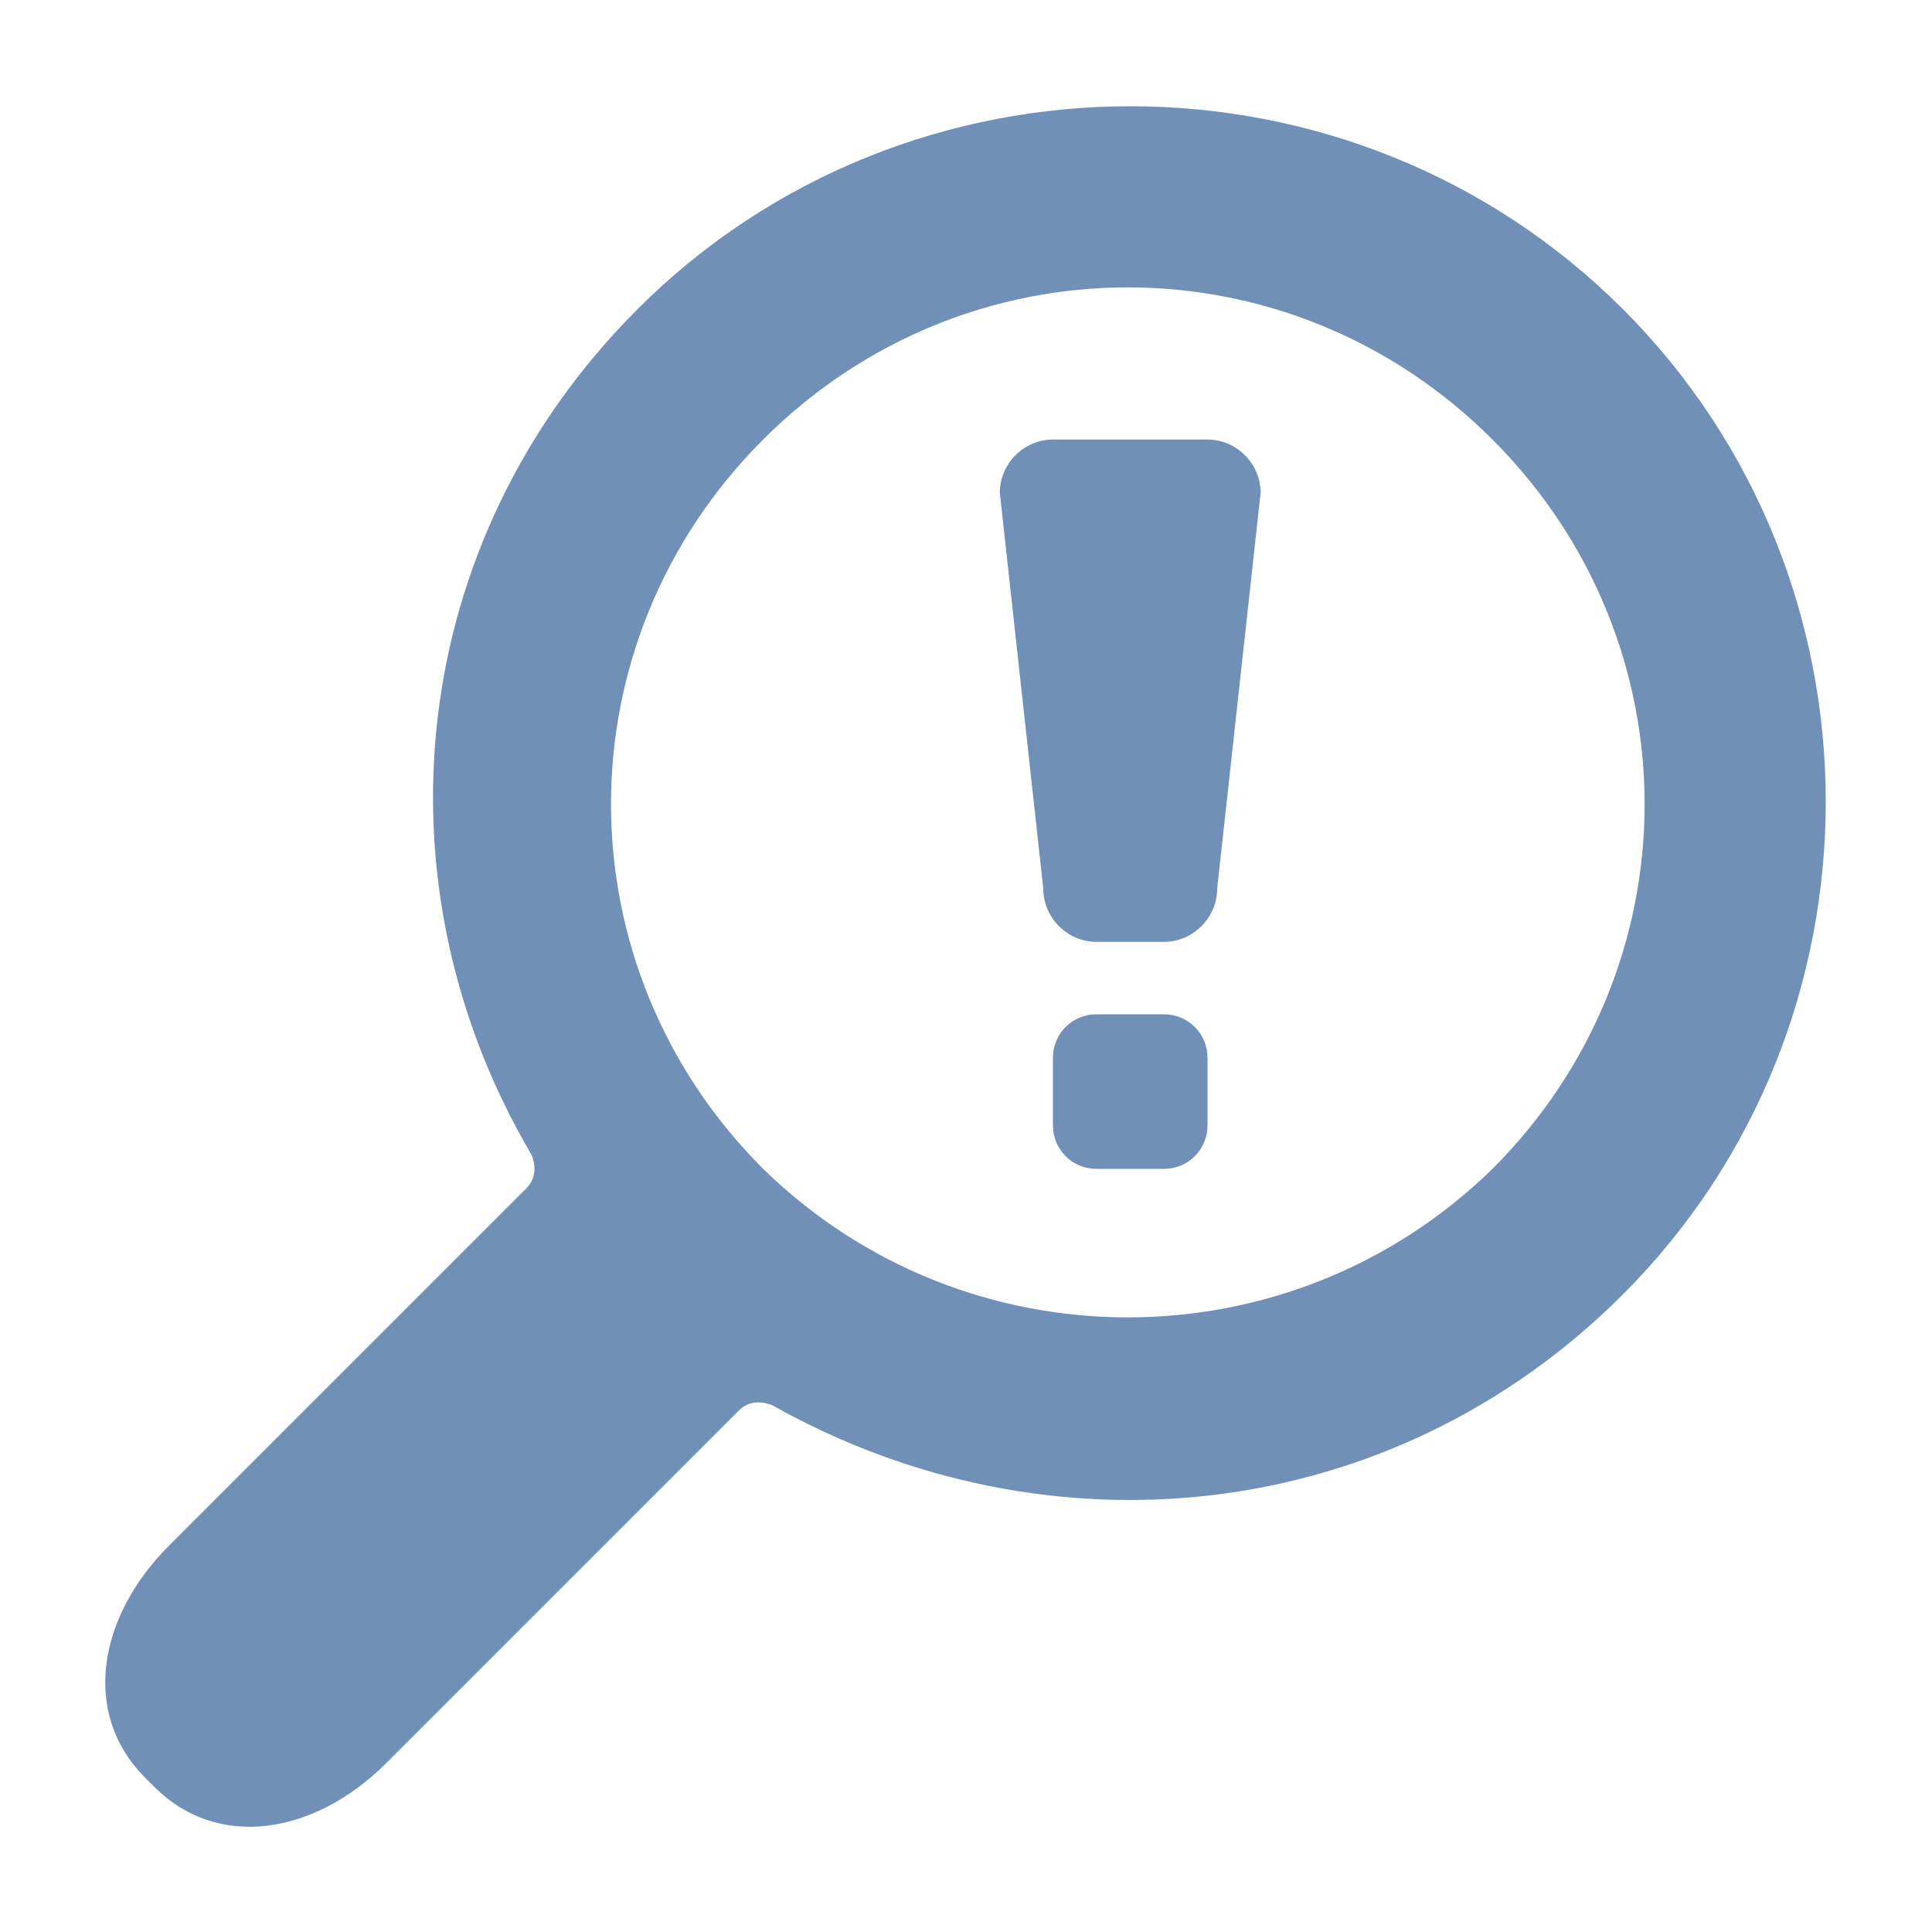
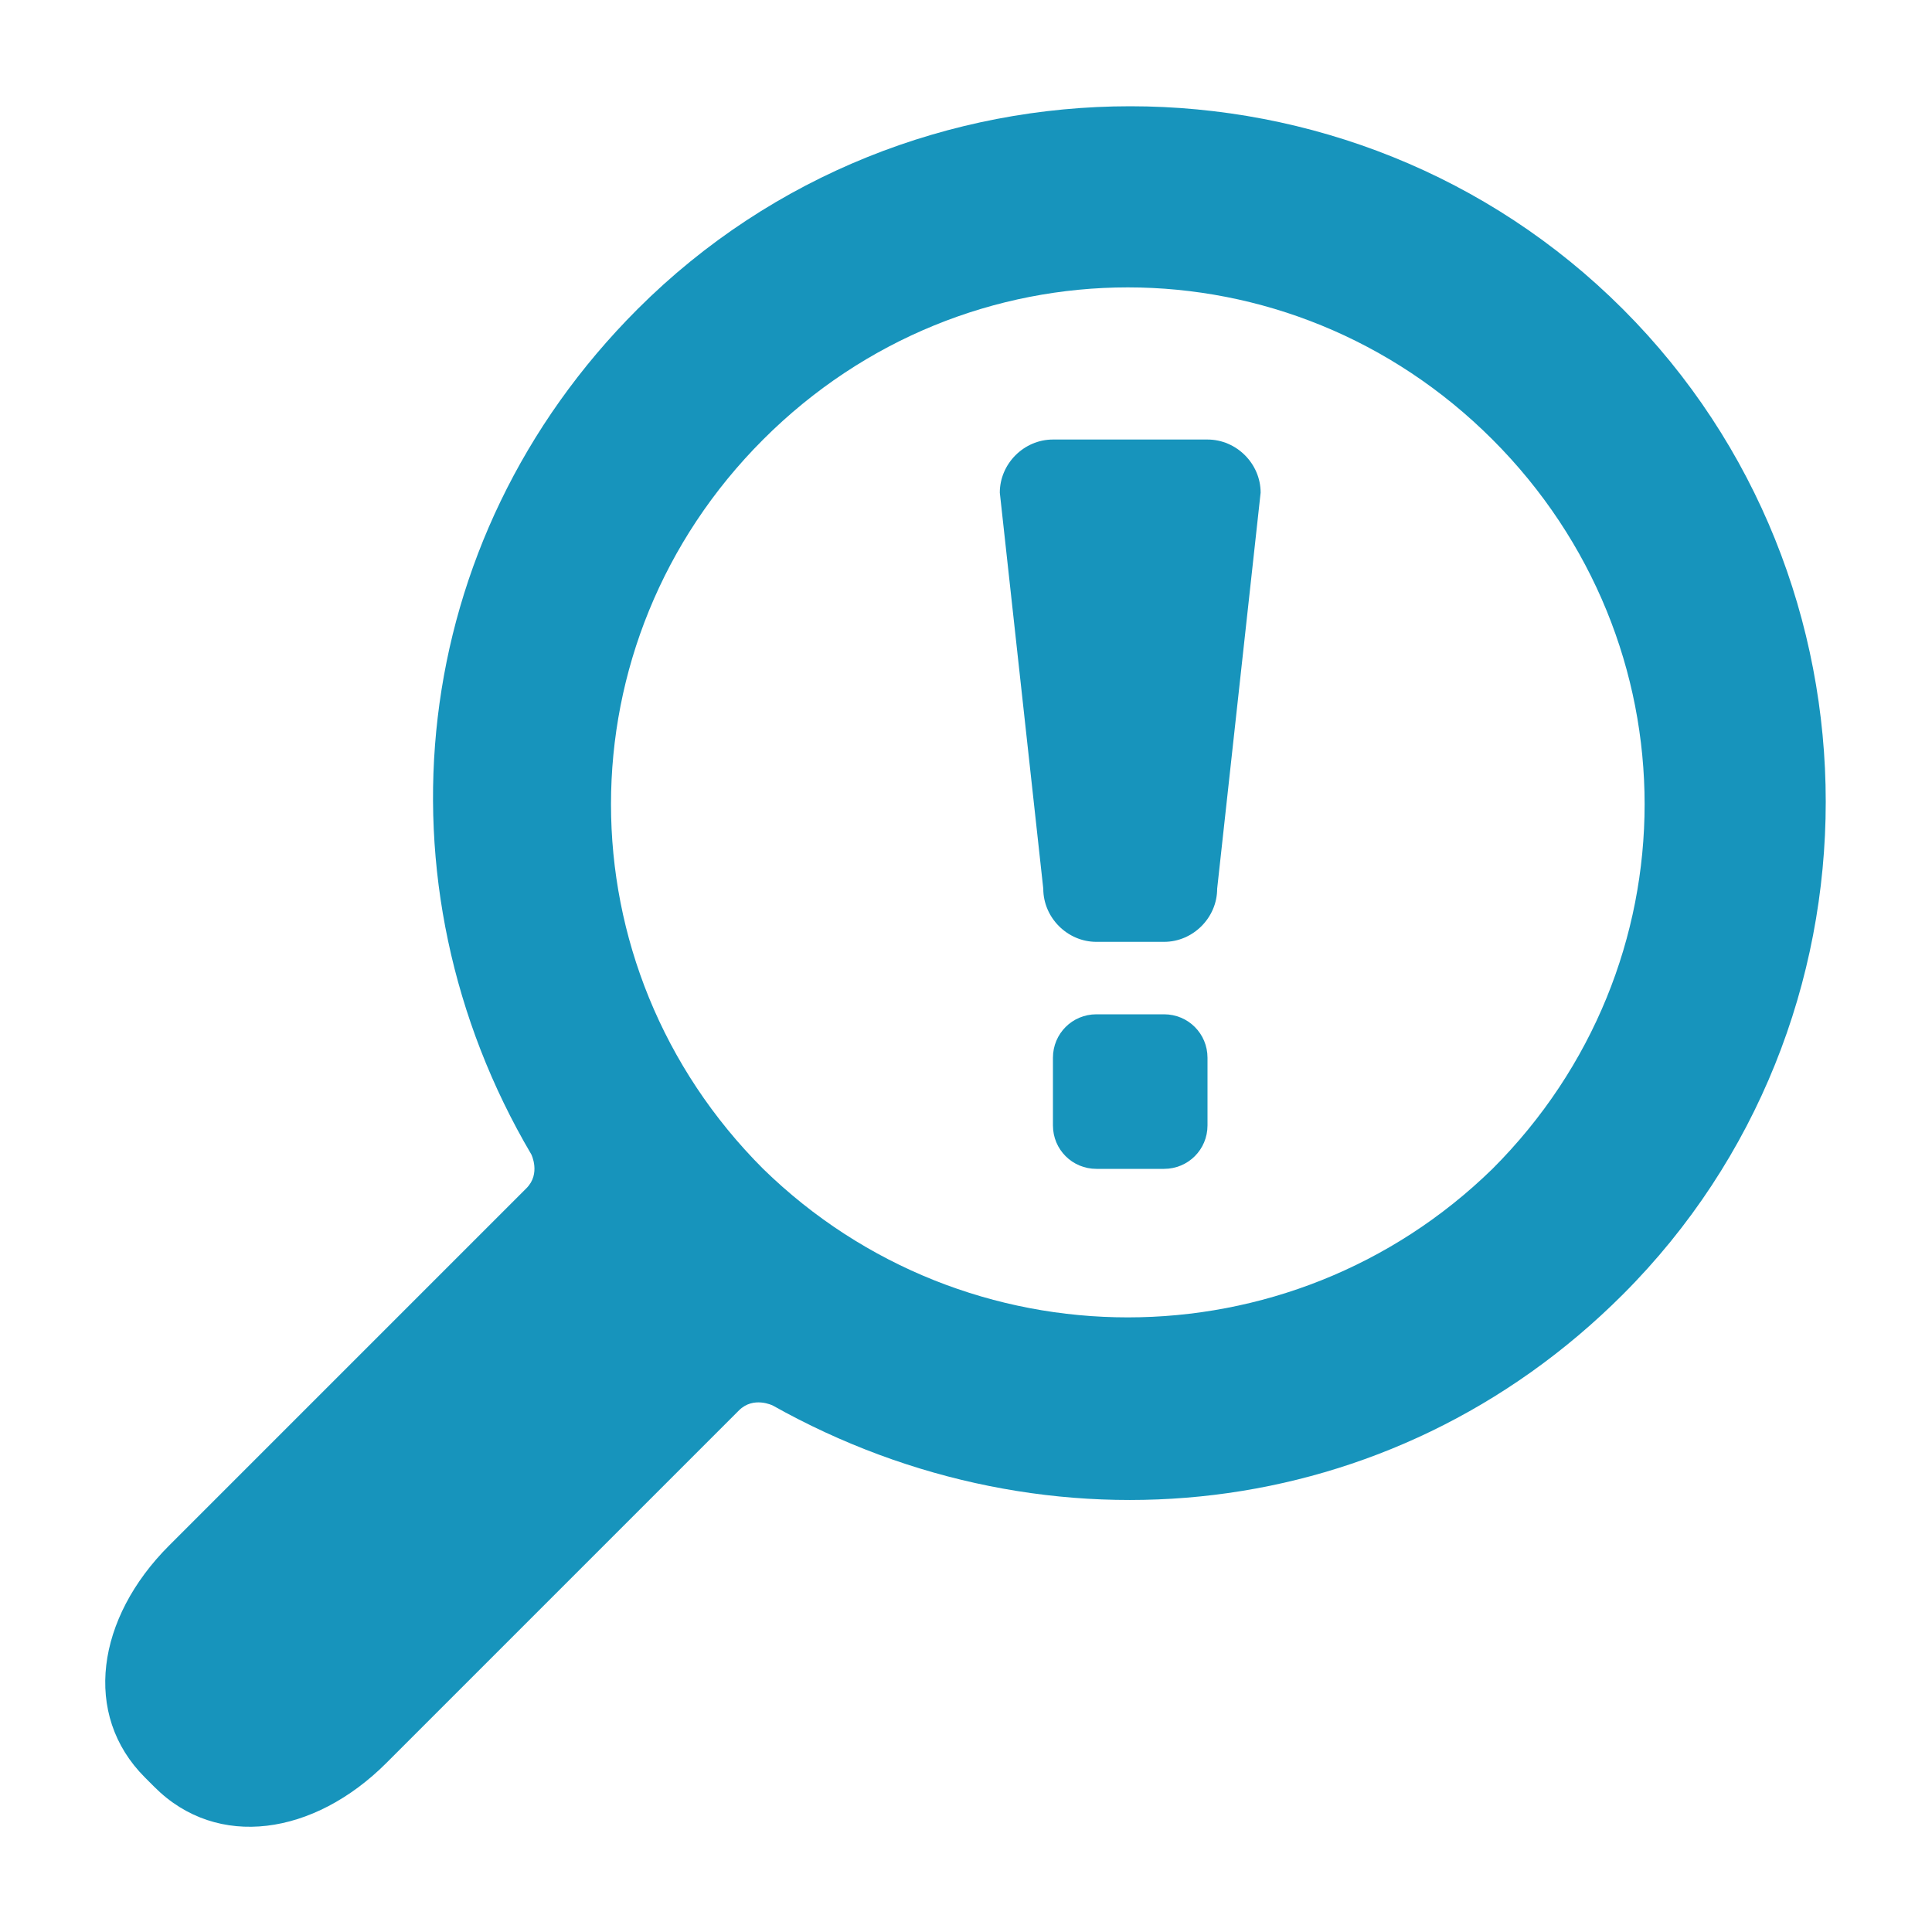
<svg xmlns="http://www.w3.org/2000/svg" version="1.1" id="Camada_1" x="0px" y="0px" viewBox="0 0 40 40" style="enable-background:new 0 0 40 40;" xml:space="preserve">
  <style type="text/css">
- 	.st0{fill:#7090B7;}
+ 	.st0{fill:#1794BC;}
</style>
  <g>
-     <path class="st0" d="M33.6,26.8c5.6-5.6,5.6-14.8,0-20.4c-5.6-5.6-14.8-5.6-20.4,0C8.4,11.2,7.7,18.3,11,23.9c0,0,0.2,0.4-0.1,0.7   c-1.8,1.8-7.4,7.4-7.4,7.4c-1.5,1.5-1.8,3.5-0.5,4.8L3.2,37c1.3,1.3,3.3,1,4.8-0.5l7.3-7.3c0.3-0.3,0.7-0.1,0.7-0.1   C21.7,32.3,28.8,31.6,33.6,26.8L33.6,26.8z M15.8,24.2c-4.2-4.2-4.2-10.9,0-15.1c4.2-4.2,10.9-4.2,15.1,0c4.2,4.2,4.2,10.9,0,15.1   C26.7,28.3,20,28.3,15.8,24.2L15.8,24.2z M15.8,24.2" />
-     <path class="st0" d="M22.7,19.5c-0.6,0-1.1-0.5-1.1-1.1l-0.9-8.2c0-0.6,0.5-1.1,1.1-1.1H25c0.6,0,1.1,0.5,1.1,1.1l-0.9,8.2   c0,0.6-0.5,1.1-1.1,1.1H22.7z M22.7,19.5" />
-     <path class="st0" d="M25,23.3c0,0.5-0.4,0.9-0.9,0.9h-1.4c-0.5,0-0.9-0.4-0.9-0.9v-1.4c0-0.5,0.4-0.9,0.9-0.9h1.4   c0.5,0,0.9,0.4,0.9,0.9V23.3z M25,23.3" />
+     <path class="st0" d="M33.6,26.8c5.6-5.6,5.6-14.8,0-20.4s-14.8-5.6-20.4,0C8.4,11.2,7.7,18.3,11,23.9c0,0,0.2,0.4-0.1,0.7   C9.1,26.4,3.5,32,3.5,32C2,33.5,1.7,35.5,3,36.8L3.2,37c1.3,1.3,3.3,1,4.8-0.5l7.3-7.3c0.3-0.3,0.7-0.1,0.7-0.1   C21.7,32.3,28.8,31.6,33.6,26.8L33.6,26.8z M15.8,24.2c-4.2-4.2-4.2-10.9,0-15.1s10.9-4.2,15.1,0s4.2,10.9,0,15.1   C26.7,28.3,20,28.3,15.8,24.2L15.8,24.2z" />
+     <path class="st0" d="M22.7,19.5c-0.6,0-1.1-0.5-1.1-1.1l-0.9-8.2c0-0.6,0.5-1.1,1.1-1.1H25c0.6,0,1.1,0.5,1.1,1.1l-0.9,8.2   c0,0.6-0.5,1.1-1.1,1.1H22.7z" />
+     <path class="st0" d="M25,23.3c0,0.5-0.4,0.9-0.9,0.9h-1.4c-0.5,0-0.9-0.4-0.9-0.9v-1.4c0-0.5,0.4-0.9,0.9-0.9h1.4   c0.5,0,0.9,0.4,0.9,0.9V23.3z" />
  </g>
</svg>
